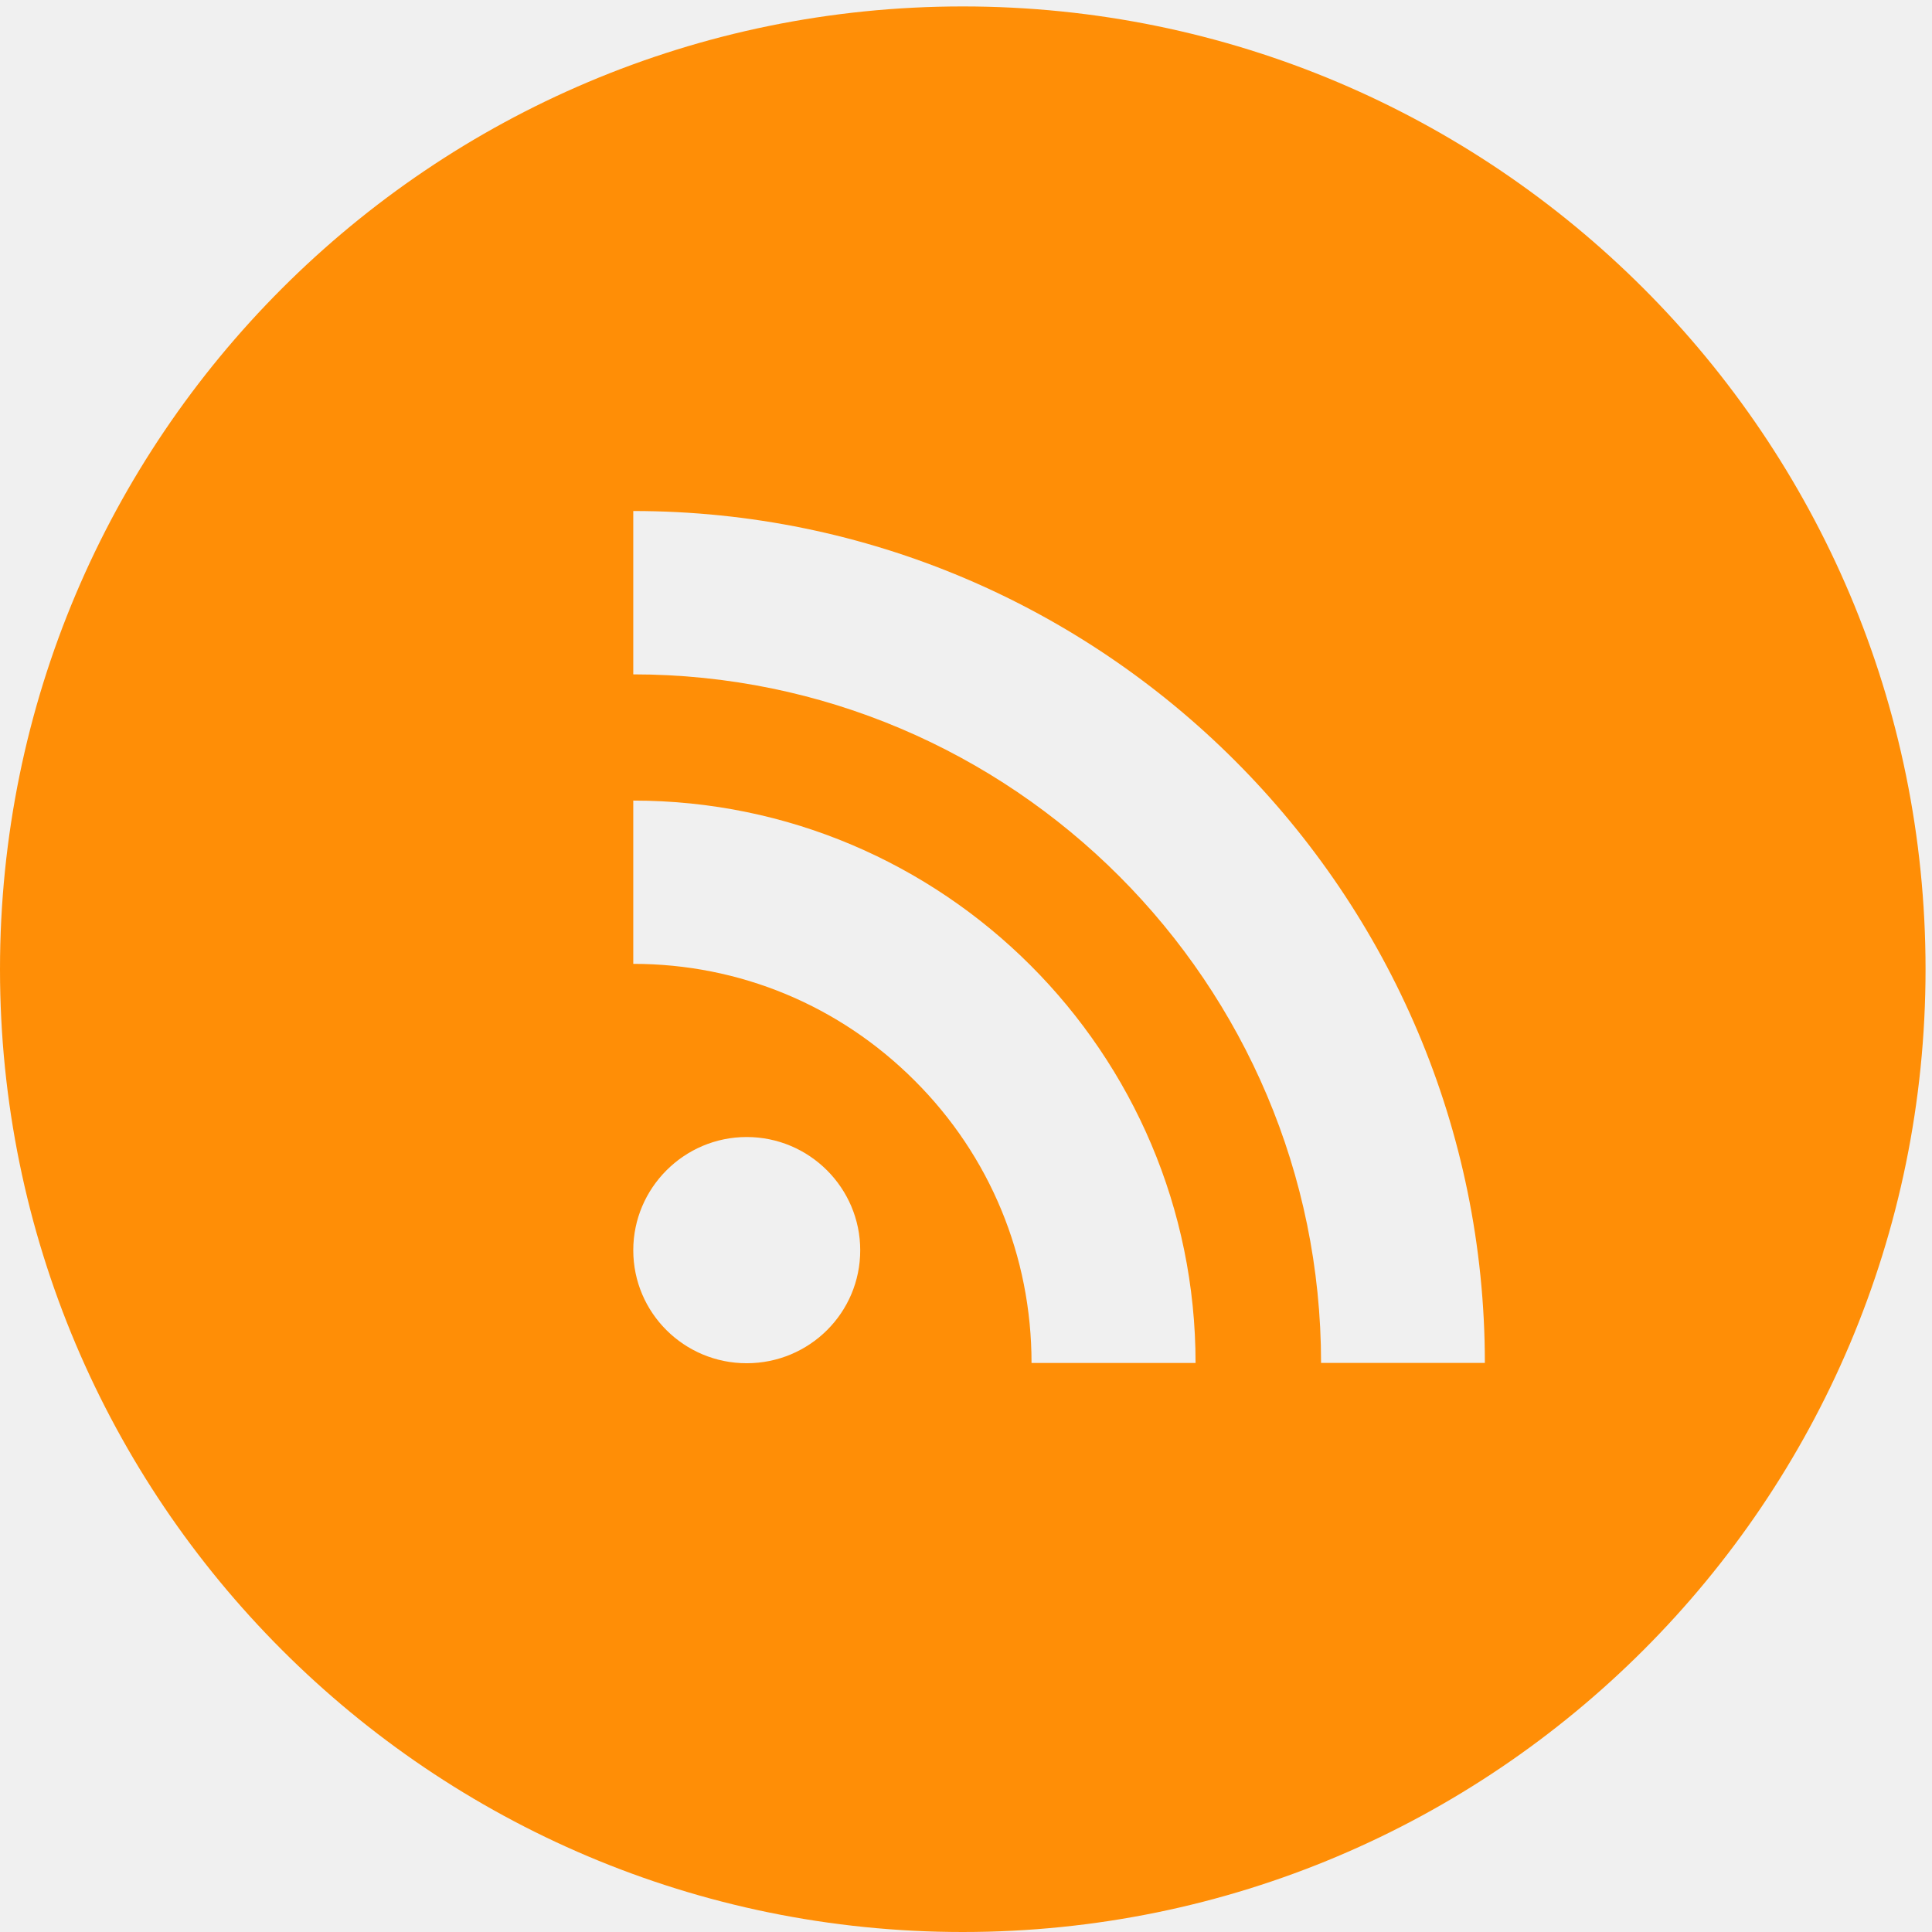
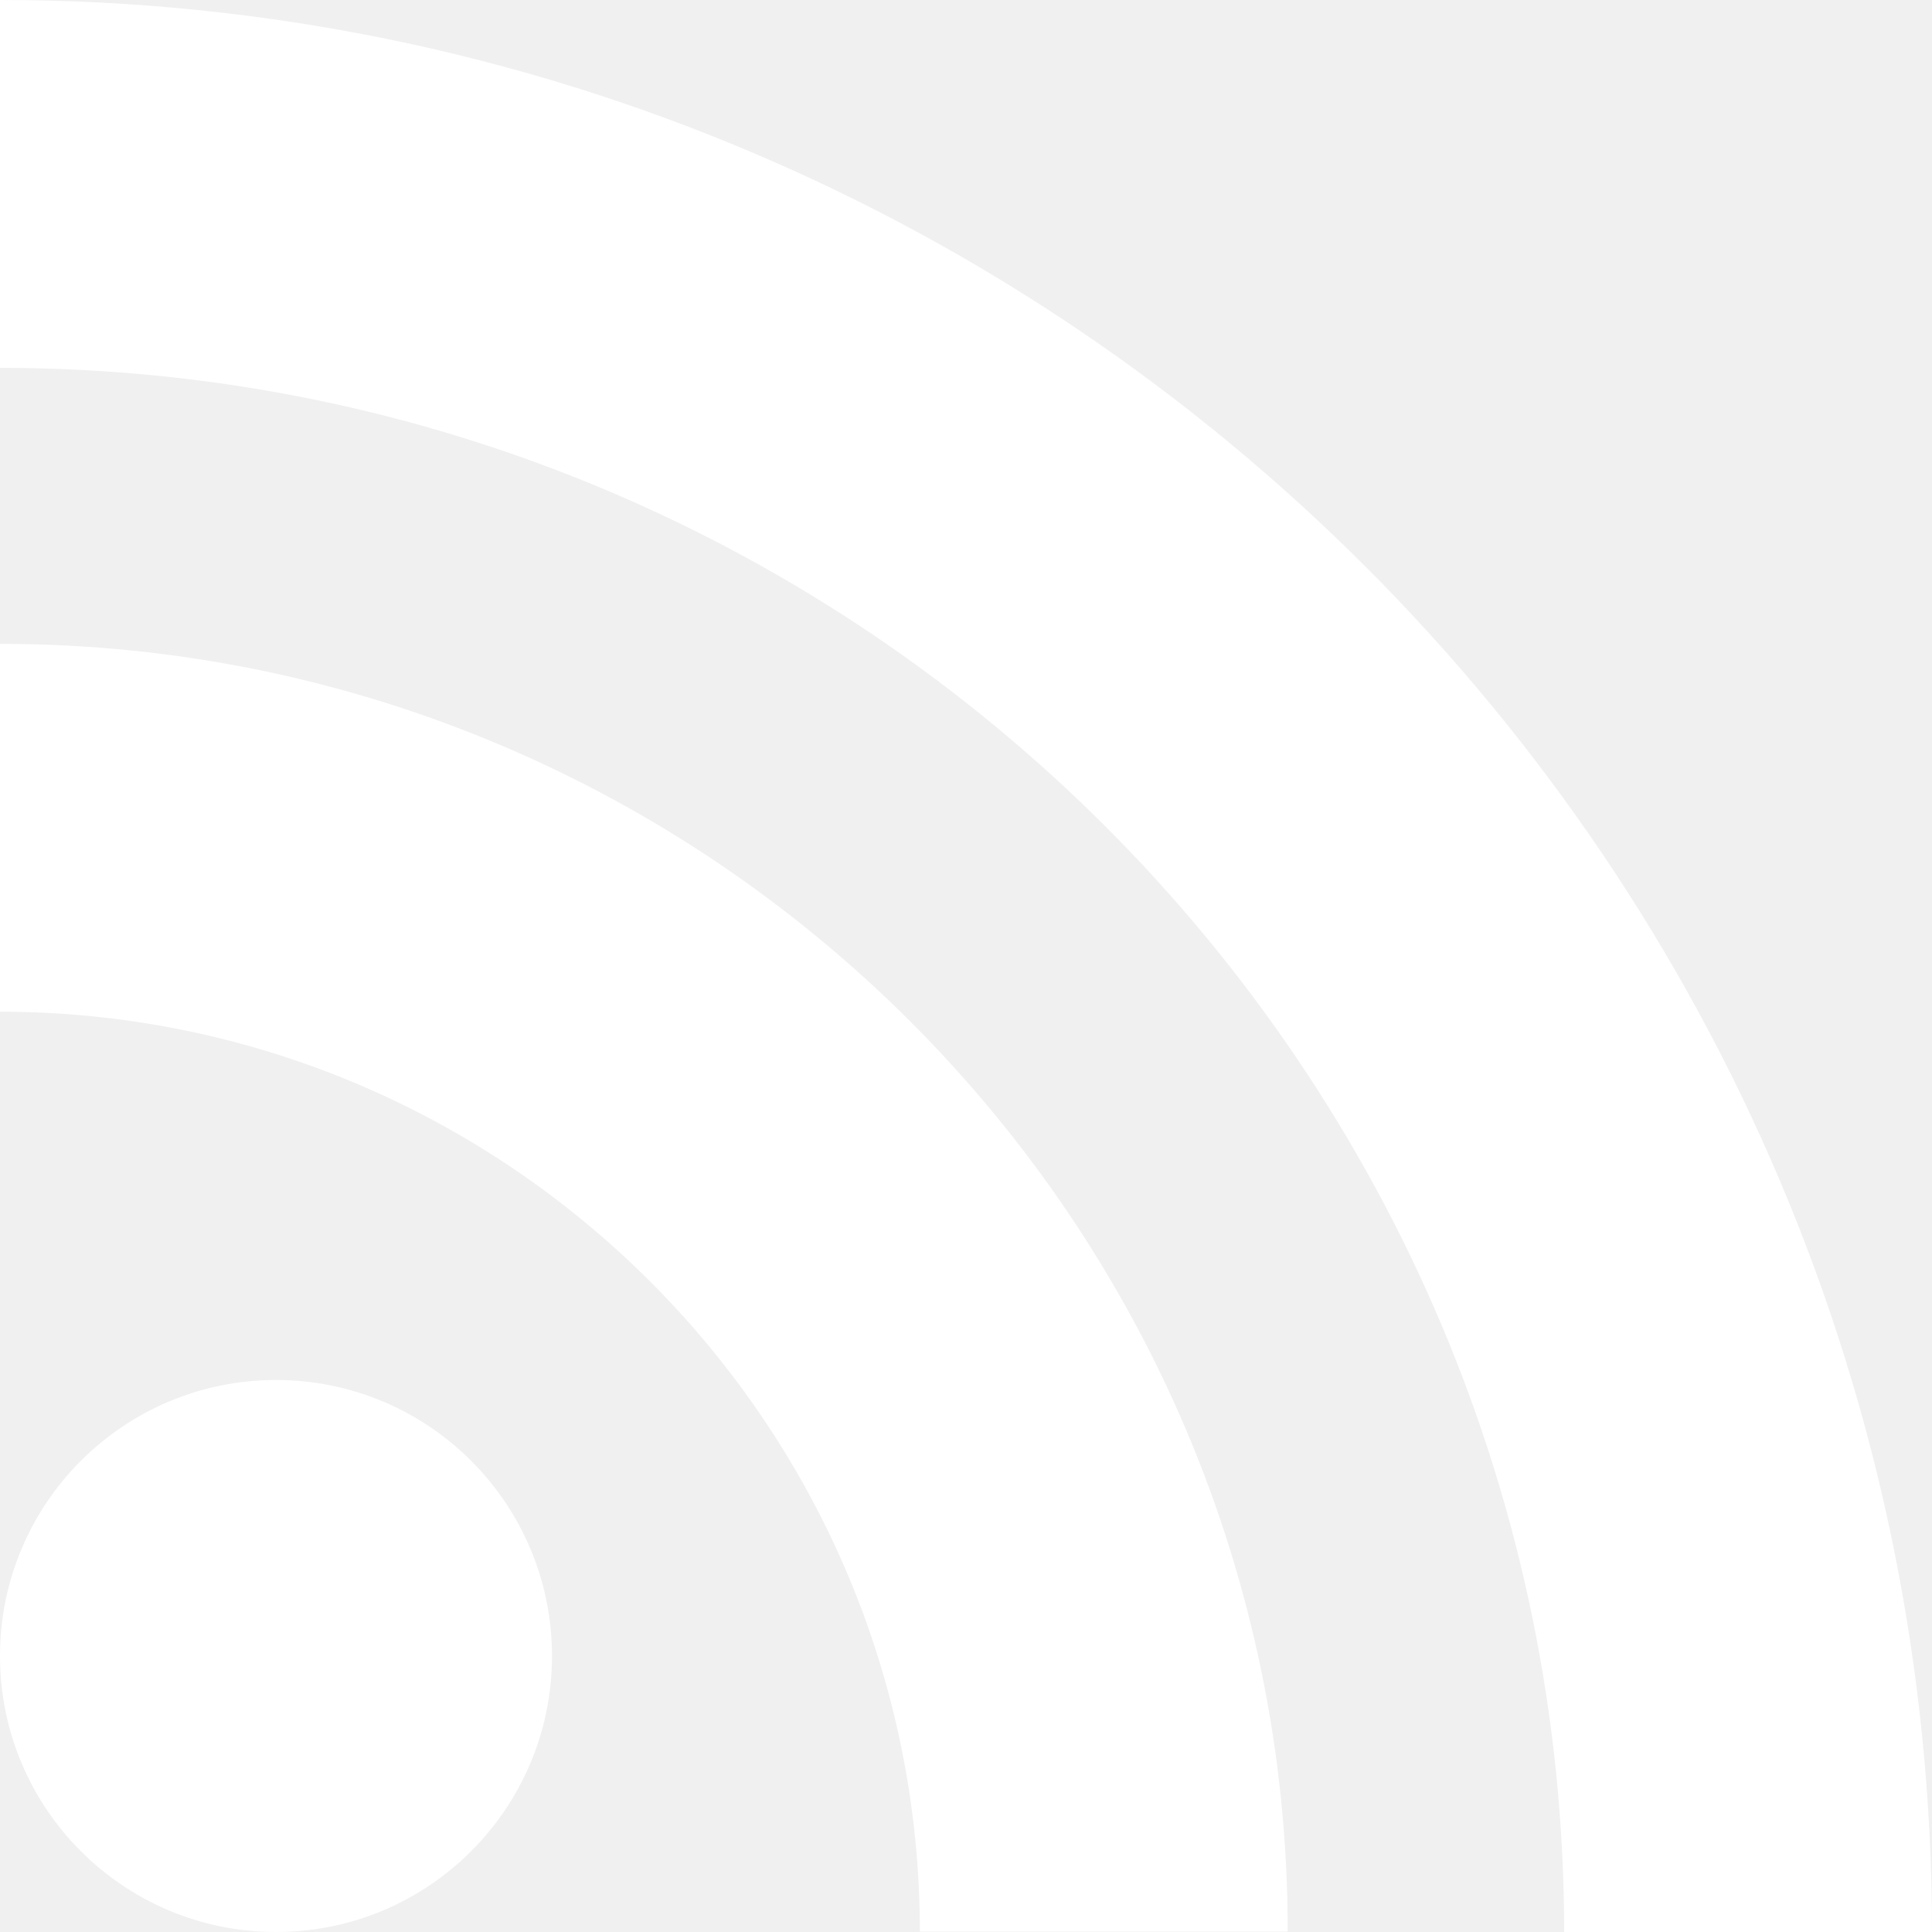
- <svg xmlns="http://www.w3.org/2000/svg" version="1.1" x="0px" y="0px" width="100px" height="100px" viewBox="0 0 100 100" enable-background="new 0 0 100 100" xml:space="preserve">
-   <g id="圖層_1" display="none">
-     <path display="inline" fill="#2BAB38" d="M81.727,0.083H18.185C8.208,0.07,0.015,8.15,0,18.13v63.543   c-0.013,9.98,8.067,18.174,18.046,18.188h63.542c9.979,0.013,18.17-8.066,18.185-18.048V18.269   C99.788,8.289,91.709,0.098,81.727,0.083" />
-     <path display="inline" fill="#FFFFFF" d="M86.052,45.585c0-16.255-16.296-29.479-36.328-29.479   c-20.028,0-36.326,13.225-36.326,29.479c0,14.573,12.923,26.776,30.38,29.085c1.183,0.254,2.794,0.78,3.201,1.791   c0.366,0.918,0.239,2.357,0.117,3.284c0,0-0.426,2.563-0.518,3.11c-0.16,0.918-0.73,3.592,3.145,1.957   c3.878-1.634,20.921-12.317,28.542-21.09l0,0C83.529,57.948,86.052,52.091,86.052,45.585" />
-     <path display="inline" fill="#2BAB38" d="M42.344,37.73h-2.547c-0.391,0-0.709,0.317-0.709,0.706v15.829   c0,0.39,0.318,0.707,0.709,0.707h2.547c0.391,0,0.708-0.317,0.708-0.707V38.436C43.052,38.047,42.734,37.73,42.344,37.73" />
-     <path display="inline" fill="#2BAB38" d="M59.883,37.73h-2.548c-0.392,0-0.708,0.317-0.708,0.706v9.404l-7.254-9.796   c-0.016-0.025-0.036-0.049-0.054-0.071l-0.005-0.005c-0.015-0.016-0.027-0.029-0.042-0.044c-0.005-0.004-0.01-0.007-0.015-0.011   c-0.012-0.011-0.024-0.022-0.038-0.032c-0.005-0.005-0.011-0.009-0.018-0.015c-0.013-0.008-0.024-0.017-0.037-0.025   c-0.007-0.005-0.013-0.009-0.021-0.013c-0.013-0.007-0.024-0.015-0.037-0.021c-0.008-0.003-0.015-0.008-0.023-0.01   c-0.013-0.006-0.026-0.012-0.039-0.018c-0.01-0.002-0.016-0.005-0.024-0.008c-0.013-0.005-0.028-0.01-0.042-0.013   c-0.006-0.003-0.016-0.004-0.024-0.007c-0.013-0.003-0.026-0.006-0.041-0.009c-0.01-0.001-0.02-0.002-0.029-0.003   c-0.013-0.003-0.024-0.004-0.037-0.005c-0.012-0.001-0.024-0.001-0.036-0.002c-0.01,0-0.016-0.001-0.026-0.001h-2.546   c-0.39,0-0.709,0.317-0.709,0.706v15.829c0,0.39,0.319,0.707,0.709,0.707h2.546c0.392,0,0.709-0.317,0.709-0.707v-9.401   l7.263,9.809c0.049,0.07,0.11,0.129,0.179,0.175c0.002,0.001,0.005,0.003,0.007,0.005c0.015,0.009,0.029,0.019,0.044,0.026   c0.007,0.005,0.013,0.007,0.02,0.011c0.012,0.006,0.022,0.012,0.034,0.017s0.022,0.01,0.036,0.016   c0.006,0.002,0.013,0.005,0.02,0.007c0.018,0.006,0.032,0.011,0.049,0.016c0.003,0,0.006,0.002,0.01,0.003   c0.059,0.015,0.118,0.024,0.182,0.024h2.548c0.391,0,0.708-0.317,0.708-0.707V38.436C60.591,38.047,60.273,37.73,59.883,37.73" />
-     <path display="inline" fill="#2BAB38" d="M36.202,51.008h-6.923v-12.57c0-0.391-0.317-0.708-0.707-0.708h-2.549   c-0.391,0-0.708,0.317-0.708,0.708v15.825v0.002c0,0.19,0.076,0.362,0.198,0.488c0.003,0.004,0.006,0.008,0.01,0.011   c0.003,0.004,0.006,0.007,0.01,0.01c0.127,0.123,0.298,0.198,0.489,0.198h0h10.179c0.391,0,0.707-0.318,0.707-0.709v-2.548   C36.908,51.324,36.593,51.008,36.202,51.008" />
-     <path display="inline" fill="#2BAB38" d="M73.953,41.693c0.391,0,0.706-0.316,0.706-0.708v-2.548c0-0.391-0.315-0.708-0.706-0.708   H63.774h-0.001c-0.19,0-0.363,0.077-0.49,0.2c-0.003,0.002-0.006,0.004-0.008,0.007c-0.005,0.004-0.008,0.009-0.012,0.013   c-0.122,0.127-0.196,0.298-0.196,0.488v0v15.826v0.001c0,0.19,0.076,0.362,0.198,0.488c0.003,0.004,0.007,0.008,0.01,0.011   c0.002,0.004,0.007,0.007,0.01,0.01c0.127,0.122,0.299,0.198,0.488,0.198h0.001h10.179c0.391,0,0.706-0.318,0.706-0.708v-2.549   c0-0.39-0.315-0.707-0.706-0.707H67.03v-2.675h6.923c0.391,0,0.706-0.317,0.706-0.708v-2.548c0-0.391-0.315-0.708-0.706-0.708   H67.03v-2.675H73.953z" />
-   </g>
-   <g id="圖層_2" display="none">
-     <g display="inline">
-       <circle fill="#3C579E" cx="50" cy="50" r="50" />
-       <path fill="#FFFFFF" d="M43.95,81.25V53.011H33.872V42.941h10.08v-9.294c0-9.375,5.535-14.897,13.897-14.897    c4.007,0,7.276,0.428,8.28,0.562v10.529l-6.732-0.003c-4.547,0-5.398,2.256-5.398,5.427v7.678h11.653l-1.646,10.068H53.999V81.25    H43.95z" />
+ <svg xmlns="http://www.w3.org/2000/svg" version="1.1" id="Capa_1" x="0px" y="0px" viewBox="0 0 448 448" style="enable-background:new 0 0 448 448;" xml:space="preserve">
+   <style type="text/css">
+ 	.st0{fill:#FFFFFF;}
+ </style>
+   <g>
+     <g>
+       <circle class="st0" cx="64" cy="384" r="64" />
    </g>
  </g>
-   <g id="圖層_8">
-     <path fill="#FF8E06" d="M68.378,70.545h8.478c0-24.308-19.773-44.095-44.078-44.095v8.455   C52.403,34.905,68.378,50.896,68.378,70.545z M38.647,70.561c3.25,0,5.878-2.611,5.878-5.849c0-3.22-2.628-5.86-5.878-5.86   c-3.238,0-5.869,2.641-5.869,5.86C32.778,67.949,35.409,70.561,38.647,70.561z M53.392,70.548L53.392,70.548h8.49   c0-16.053-13.061-29.11-29.104-29.11v8.451c5.502,0,10.679,2.151,14.574,6.053C51.244,59.828,53.392,65.025,53.392,70.548z    M49.833,100C22.312,100,0,77.688,0,50.167S22.312,0.333,49.833,0.333s49.833,22.312,49.833,49.833S77.355,100,49.833,100z" />
-   </g>
-   <g id="圖層_3" display="none">
-     <path display="inline" fill="#0E9FDB" d="M56.945,30.473c-4.365,1.588-7.125,5.683-6.811,10.167l0.105,1.73l-1.748-0.212   c-6.354-0.811-11.906-3.563-16.622-8.192l-2.307-2.295l-0.593,1.695c-1.256,3.779-0.451,7.771,2.166,10.452   c1.396,1.484,1.082,1.696-1.326,0.811c-0.84-0.28-1.572-0.491-1.644-0.388c-0.242,0.248,0.595,3.461,1.257,4.732   c0.91,1.766,2.761,3.493,4.785,4.52l1.713,0.812l-2.025,0.034c-1.955,0-2.025,0.036-1.814,0.778   c0.697,2.297,3.457,4.733,6.529,5.793l2.165,0.74l-1.885,1.129c-2.794,1.629-6.075,2.543-9.36,2.612   c-1.572,0.035-2.864,0.177-2.864,0.282c0,0.354,4.261,2.329,6.739,3.108c7.438,2.295,16.275,1.304,22.911-2.614   c4.714-2.789,9.428-8.333,11.628-13.701c1.188-2.857,2.377-8.085,2.377-10.591c0-1.625,0.104-1.837,2.061-3.777   c1.152-1.129,2.233-2.366,2.445-2.718c0.348-0.672,0.312-0.672-1.469-0.072c-2.969,1.059-3.389,0.918-1.921-0.67   c1.084-1.129,2.377-3.179,2.377-3.779c0-0.104-0.524,0.071-1.119,0.389c-0.628,0.354-2.025,0.884-3.073,1.2l-1.886,0.603   l-1.71-1.168c-0.944-0.635-2.27-1.341-2.969-1.552C61.276,29.837,58.551,29.905,56.945,30.473z M50,100C22.387,100,0,77.614,0,50   S22.387,0,50,0c27.614,0,50,22.386,50,50S77.614,100,50,100z" />
-   </g>
-   <g id="圖層_4" display="none">
-     <g display="inline">
-       <circle fill="#C01E20" cx="50" cy="50" r="50" />
-     </g>
-     <path display="inline" fill="#FFFFFF" d="M80.626,37.502c0,0-0.61-4.307-2.484-6.202c-2.377-2.49-5.041-2.502-6.263-2.648   c-8.742-0.632-21.865-0.632-21.865-0.632h-0.029c0,0-13.121,0-21.864,0.632c-1.222,0.146-3.885,0.157-6.263,2.648   c-1.874,1.896-2.484,6.202-2.484,6.202s-0.623,5.059-0.623,10.116v4.743c0,5.056,0.624,10.115,0.624,10.115s0.61,4.304,2.484,6.201   c2.379,2.491,5.501,2.413,6.891,2.674c5.001,0.479,21.252,0.629,21.252,0.629s13.132-0.02,21.879-0.652   c1.222-0.146,3.886-0.157,6.262-2.648c1.876-1.899,2.486-6.202,2.486-6.202s0.622-5.06,0.622-10.116v-4.743   C81.25,42.561,80.626,37.502,80.626,37.502 M42.757,58.927l-0.002-19.203l18.467,9.635L42.757,58.927z" />
-   </g>
-   <g id="圖層_5" display="none">
-     <g display="inline">
-       <circle fill="#D45141" cx="50" cy="50" r="50" />
-       <g>
-         <g>
-           <path fill="#FFFFFF" d="M38.612,76.465c-14.857,0-26.946-11.87-26.946-26.464s12.088-26.465,26.946-26.465      c6.499,0,12.776,2.306,17.675,6.491l-6.852,7.733c-2.998-2.562-6.842-3.974-10.823-3.974c-9.104,0-16.508,7.274-16.508,16.213      s7.406,16.211,16.508,16.211c7.702,0,12.743-3.689,14.381-10.311H38.74V45.649h25.271v5.127      C64.011,66.14,53.804,76.465,38.612,76.465z" />
-         </g>
-         <polygon fill="#FFFFFF" points="92.136,45.654 84.323,45.654 84.323,37.842 78.073,37.842 78.073,45.654 70.261,45.654      70.261,51.904 78.073,51.904 78.073,59.717 84.323,59.717 84.323,51.904 92.136,51.904    " />
-       </g>
+   <g>
+     <g>
+       <path class="st0" d="M0,149.3v85.3c117.6,0,213.3,95.7,213.3,213.3h85.3C298.7,283.3,164.7,149.3,0,149.3z" />
    </g>
  </g>
-   <g id="圖層_6" display="none">
-     <g display="inline">
-       <circle fill="#1070A8" cx="50" cy="50" r="50" />
-     </g>
-     <g display="inline">
-       <path fill="#FFFFFF" d="M34.468,78.073H22.8V40.57h11.668V78.073z M28.638,35.446c-3.744,0-6.763-3.028-6.763-6.761    c0-3.729,3.019-6.759,6.763-6.759c3.727,0,6.754,3.028,6.754,6.759C35.393,32.418,32.365,35.446,28.638,35.446z M78.125,78.073    H66.47V59.836c0-4.349-0.075-9.944-6.057-9.944c-6.065,0-6.99,4.738-6.99,9.633v18.549H41.78V40.57h11.172v5.127h0.161    c1.555-2.949,5.356-6.058,11.028-6.058c11.801,0,13.981,7.765,13.981,17.866L78.125,78.073L78.125,78.073z" />
-     </g>
-   </g>
-   <g id="圖層_7" display="none">
-     <g display="inline">
-       <g>
-         <linearGradient id="SVGID_1_" gradientUnits="userSpaceOnUse" x1="-325.181" y1="-71.039" x2="-267.818" y2="-152.962" gradientTransform="matrix(1 0 0 1 346.5 162)">
-           <stop offset="0" style="stop-color:#FFB900" />
-           <stop offset="1" style="stop-color:#9100EB" />
-         </linearGradient>
-         <circle fill="url(#SVGID_1_)" cx="50" cy="50" r="50" />
-       </g>
-       <g>
-         <g>
-           <path fill="#FFFFFF" d="M64.322,81.25H35.678c-9.333,0-16.928-7.593-16.928-16.928V35.678c0-9.335,7.595-16.928,16.928-16.928      h28.645c9.335,0,16.928,7.593,16.928,16.928v28.646C81.25,73.657,73.657,81.25,64.322,81.25z M35.678,23.958      c-6.462,0-11.719,5.257-11.719,11.719v28.646c0,6.462,5.257,11.719,11.719,11.719h28.645c6.462,0,11.719-5.257,11.719-11.719      V35.678c0-6.462-5.257-11.719-11.719-11.719H35.678z" />
-         </g>
-         <g>
-           <path fill="#FFFFFF" d="M50,65.625c-8.615,0-15.625-7.01-15.625-15.625c0-8.616,7.01-15.625,15.625-15.625      S65.625,41.384,65.625,50C65.625,58.615,58.615,65.625,50,65.625z M50,39.584c-5.743,0-10.416,4.673-10.416,10.416      c0,5.745,4.673,10.416,10.416,10.416S60.416,55.745,60.416,50C60.416,44.257,55.745,39.584,50,39.584z" />
-         </g>
-         <g>
-           <circle fill="#FFFFFF" cx="66.602" cy="33.398" r="3.58" />
-         </g>
-       </g>
+   <g>
+     <g>
+       <path class="st0" d="M0,0v85.3C200,85.3,362.7,248,362.7,448H448C448,201,247,0,0,0z" />
    </g>
  </g>
</svg>
